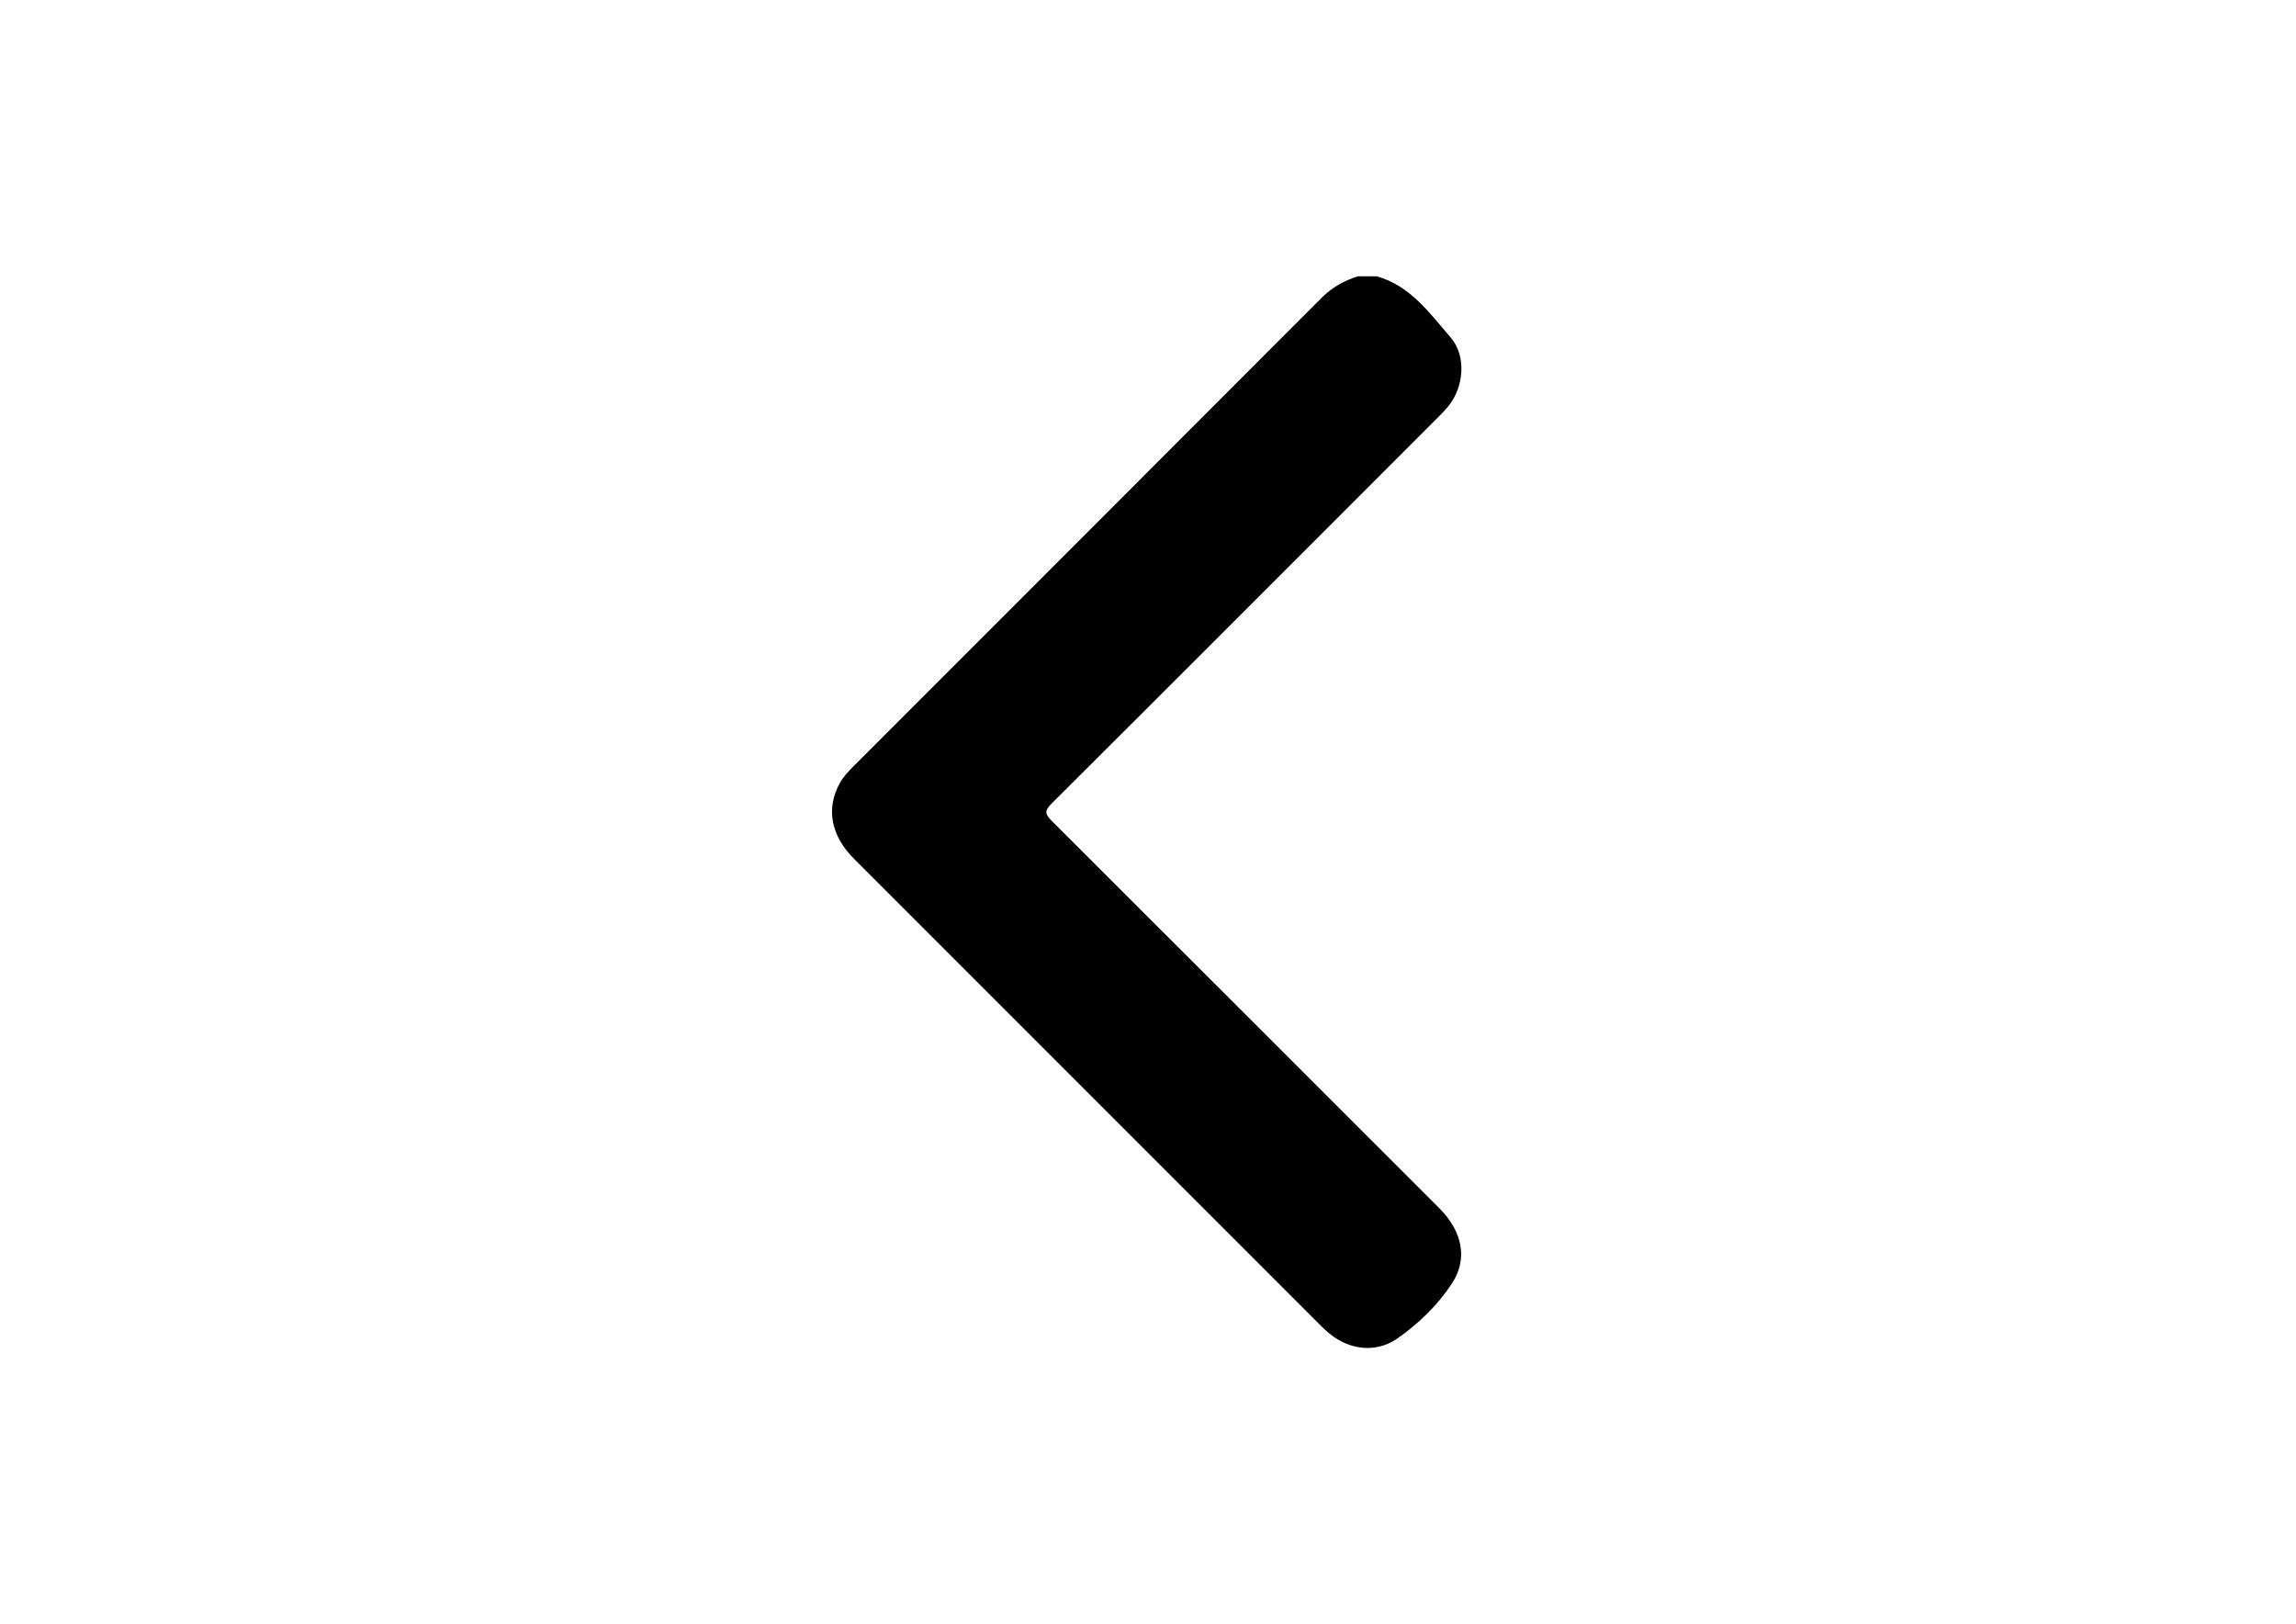
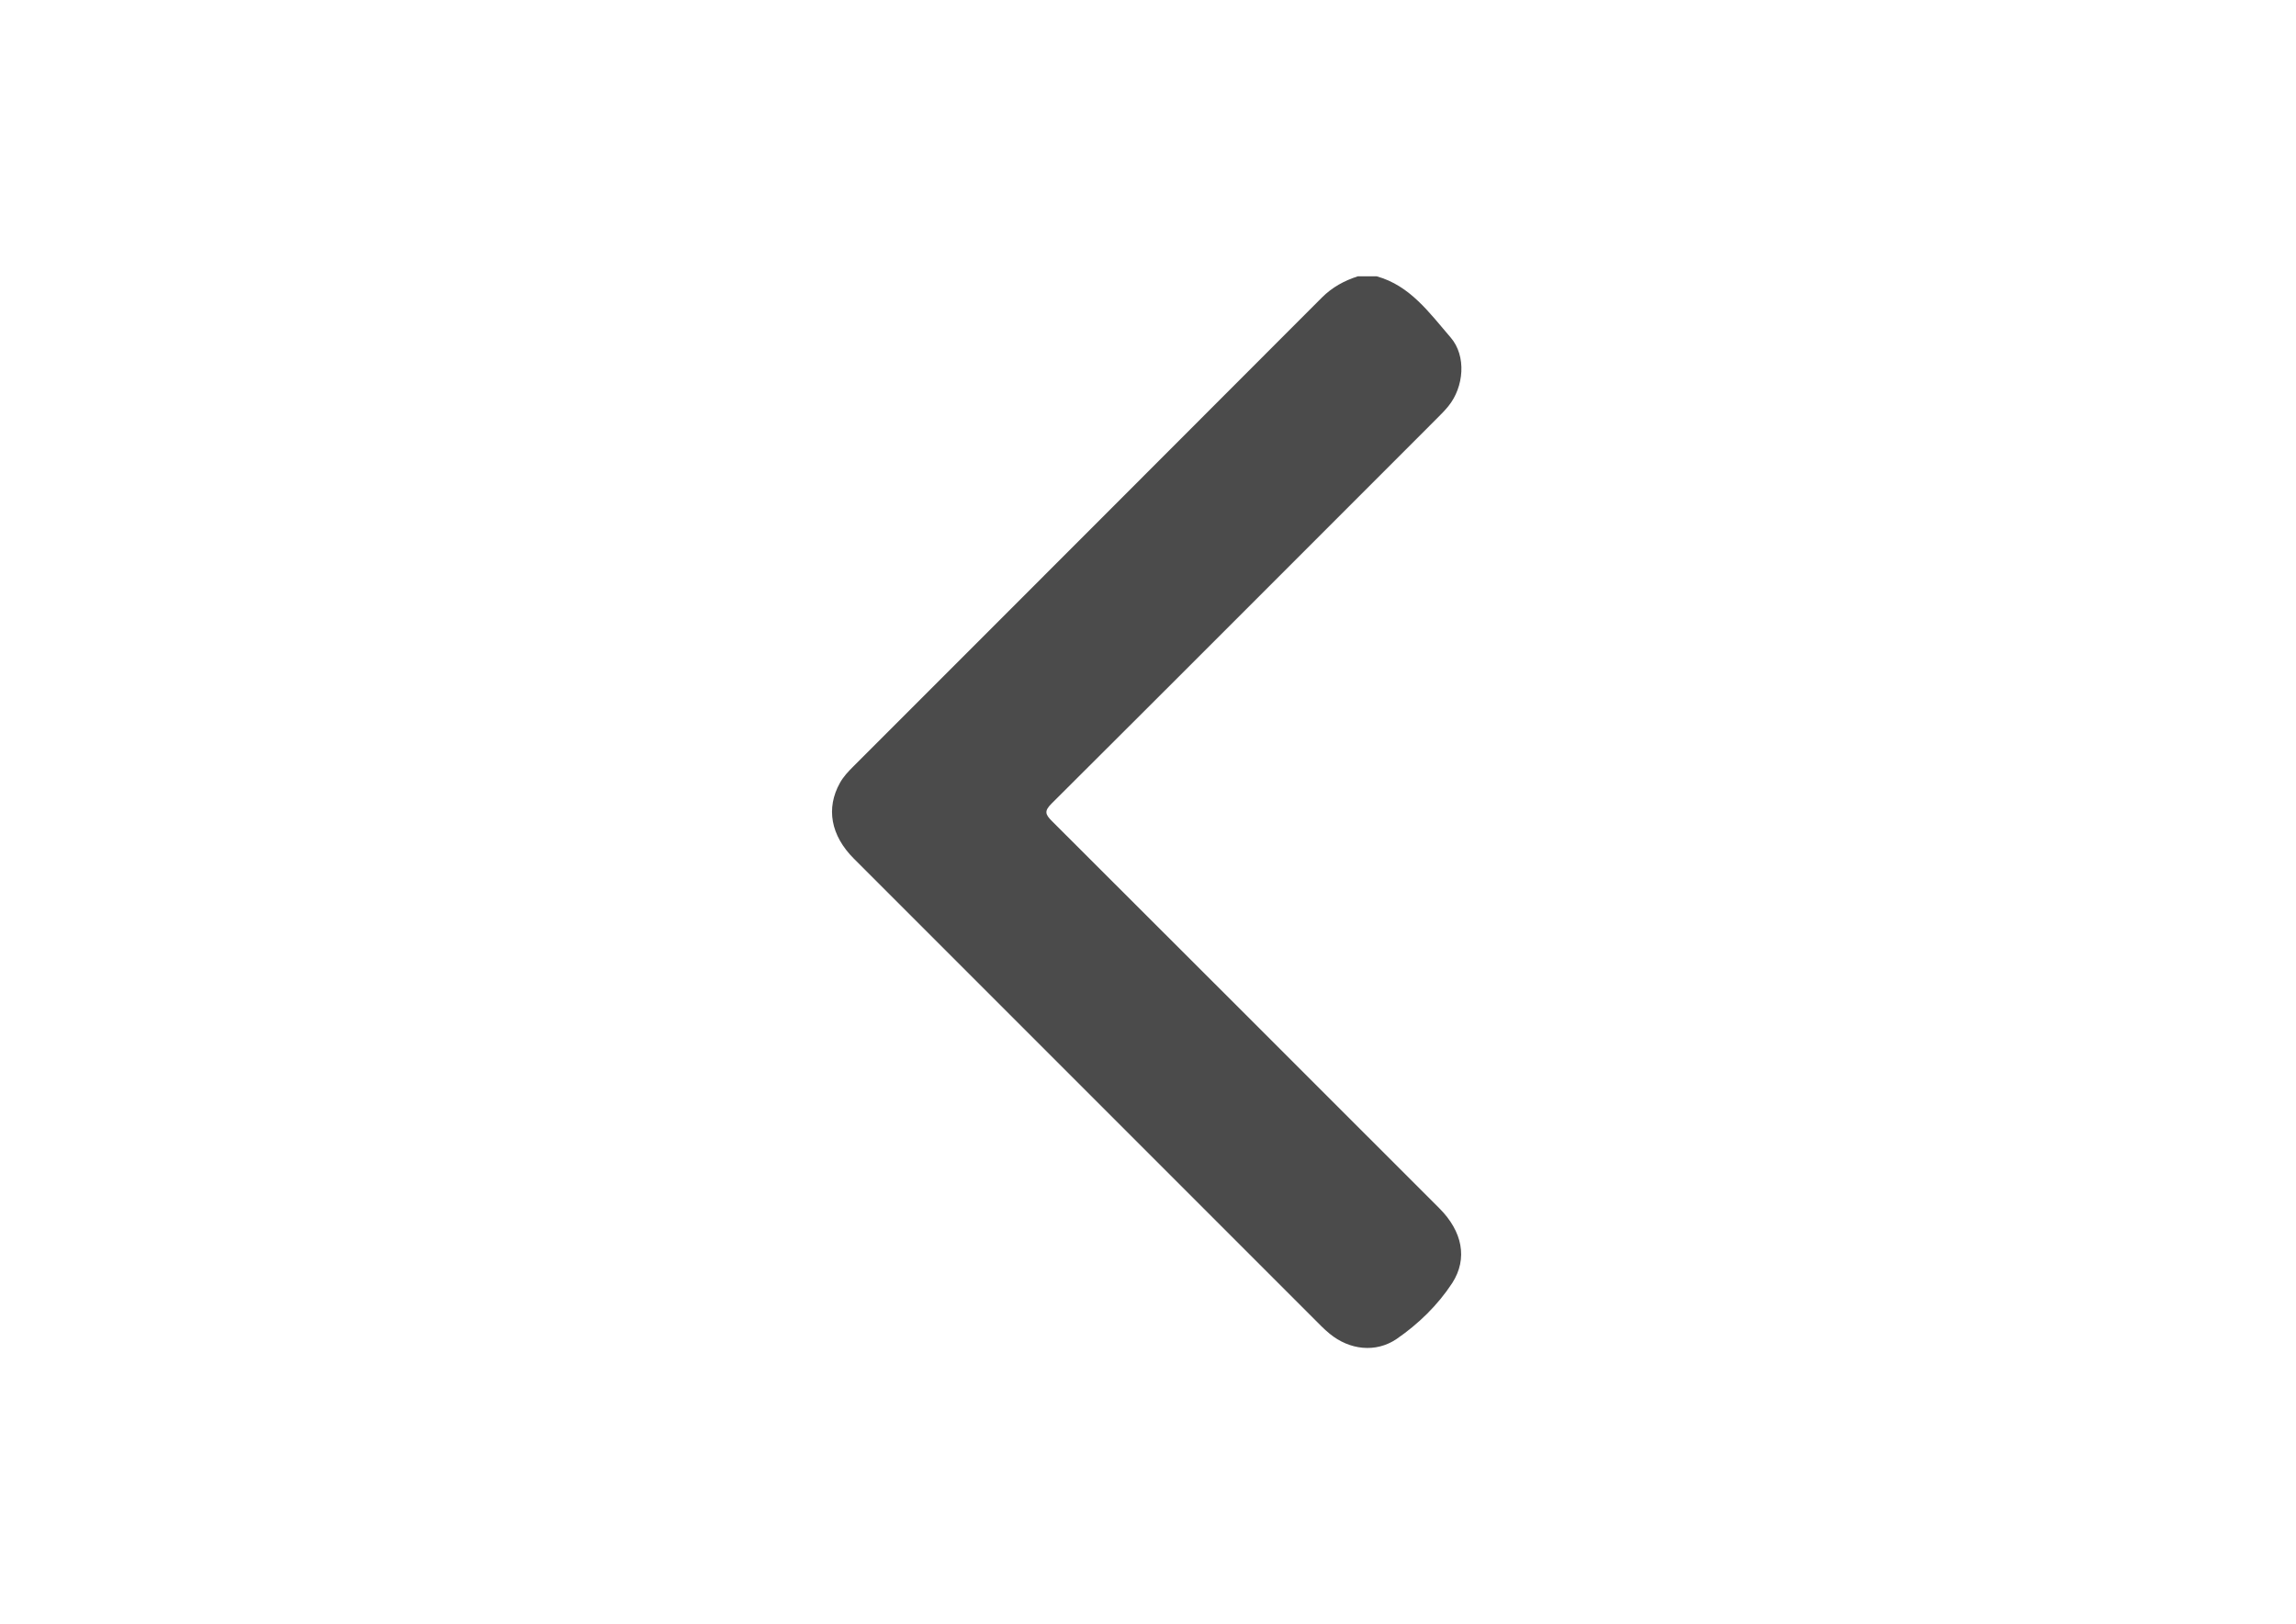
<svg xmlns="http://www.w3.org/2000/svg" version="1.1" id="Calque_1" x="0px" y="0px" viewBox="0 0 841.9 595.3" style="enable-background:new 0 0 841.9 595.3;" xml:space="preserve">
  <style type="text/css">
- 	.st0{fill:#010101;}
+ 	.st0{fill:#4b4b4b;}
</style>
  <g>
    <path class="st0" d="M504.8,101.3c12.3,3.4,19.4,13.5,27.1,22.4c5.9,6.8,4.9,18.2-0.8,25.2c-1.3,1.6-2.7,3-4.2,4.5   c-47.1,47.1-94.1,94.2-141.3,141.2c-2.7,2.7-2.4,3.9,0.1,6.4c47.4,47.3,94.8,94.7,142.1,142c8.4,8.4,10.5,18.4,4.7,27.4   c-5.3,8.1-12.4,15-20.4,20.5c-7.7,5.2-17.3,4-24.5-1.9c-1.1-0.9-2.1-1.8-3.1-2.8C427.3,429,370.2,371.9,313.1,314.8   c-8.5-8.5-10.3-18.5-5.1-27.8c1.3-2.3,3-4.1,4.8-5.9c57.3-57.3,114.6-114.6,171.9-172c3.8-3.8,8.2-6.2,13.2-7.8   C500.2,101.3,502.5,101.3,504.8,101.3z" />
  </g>
</svg>
